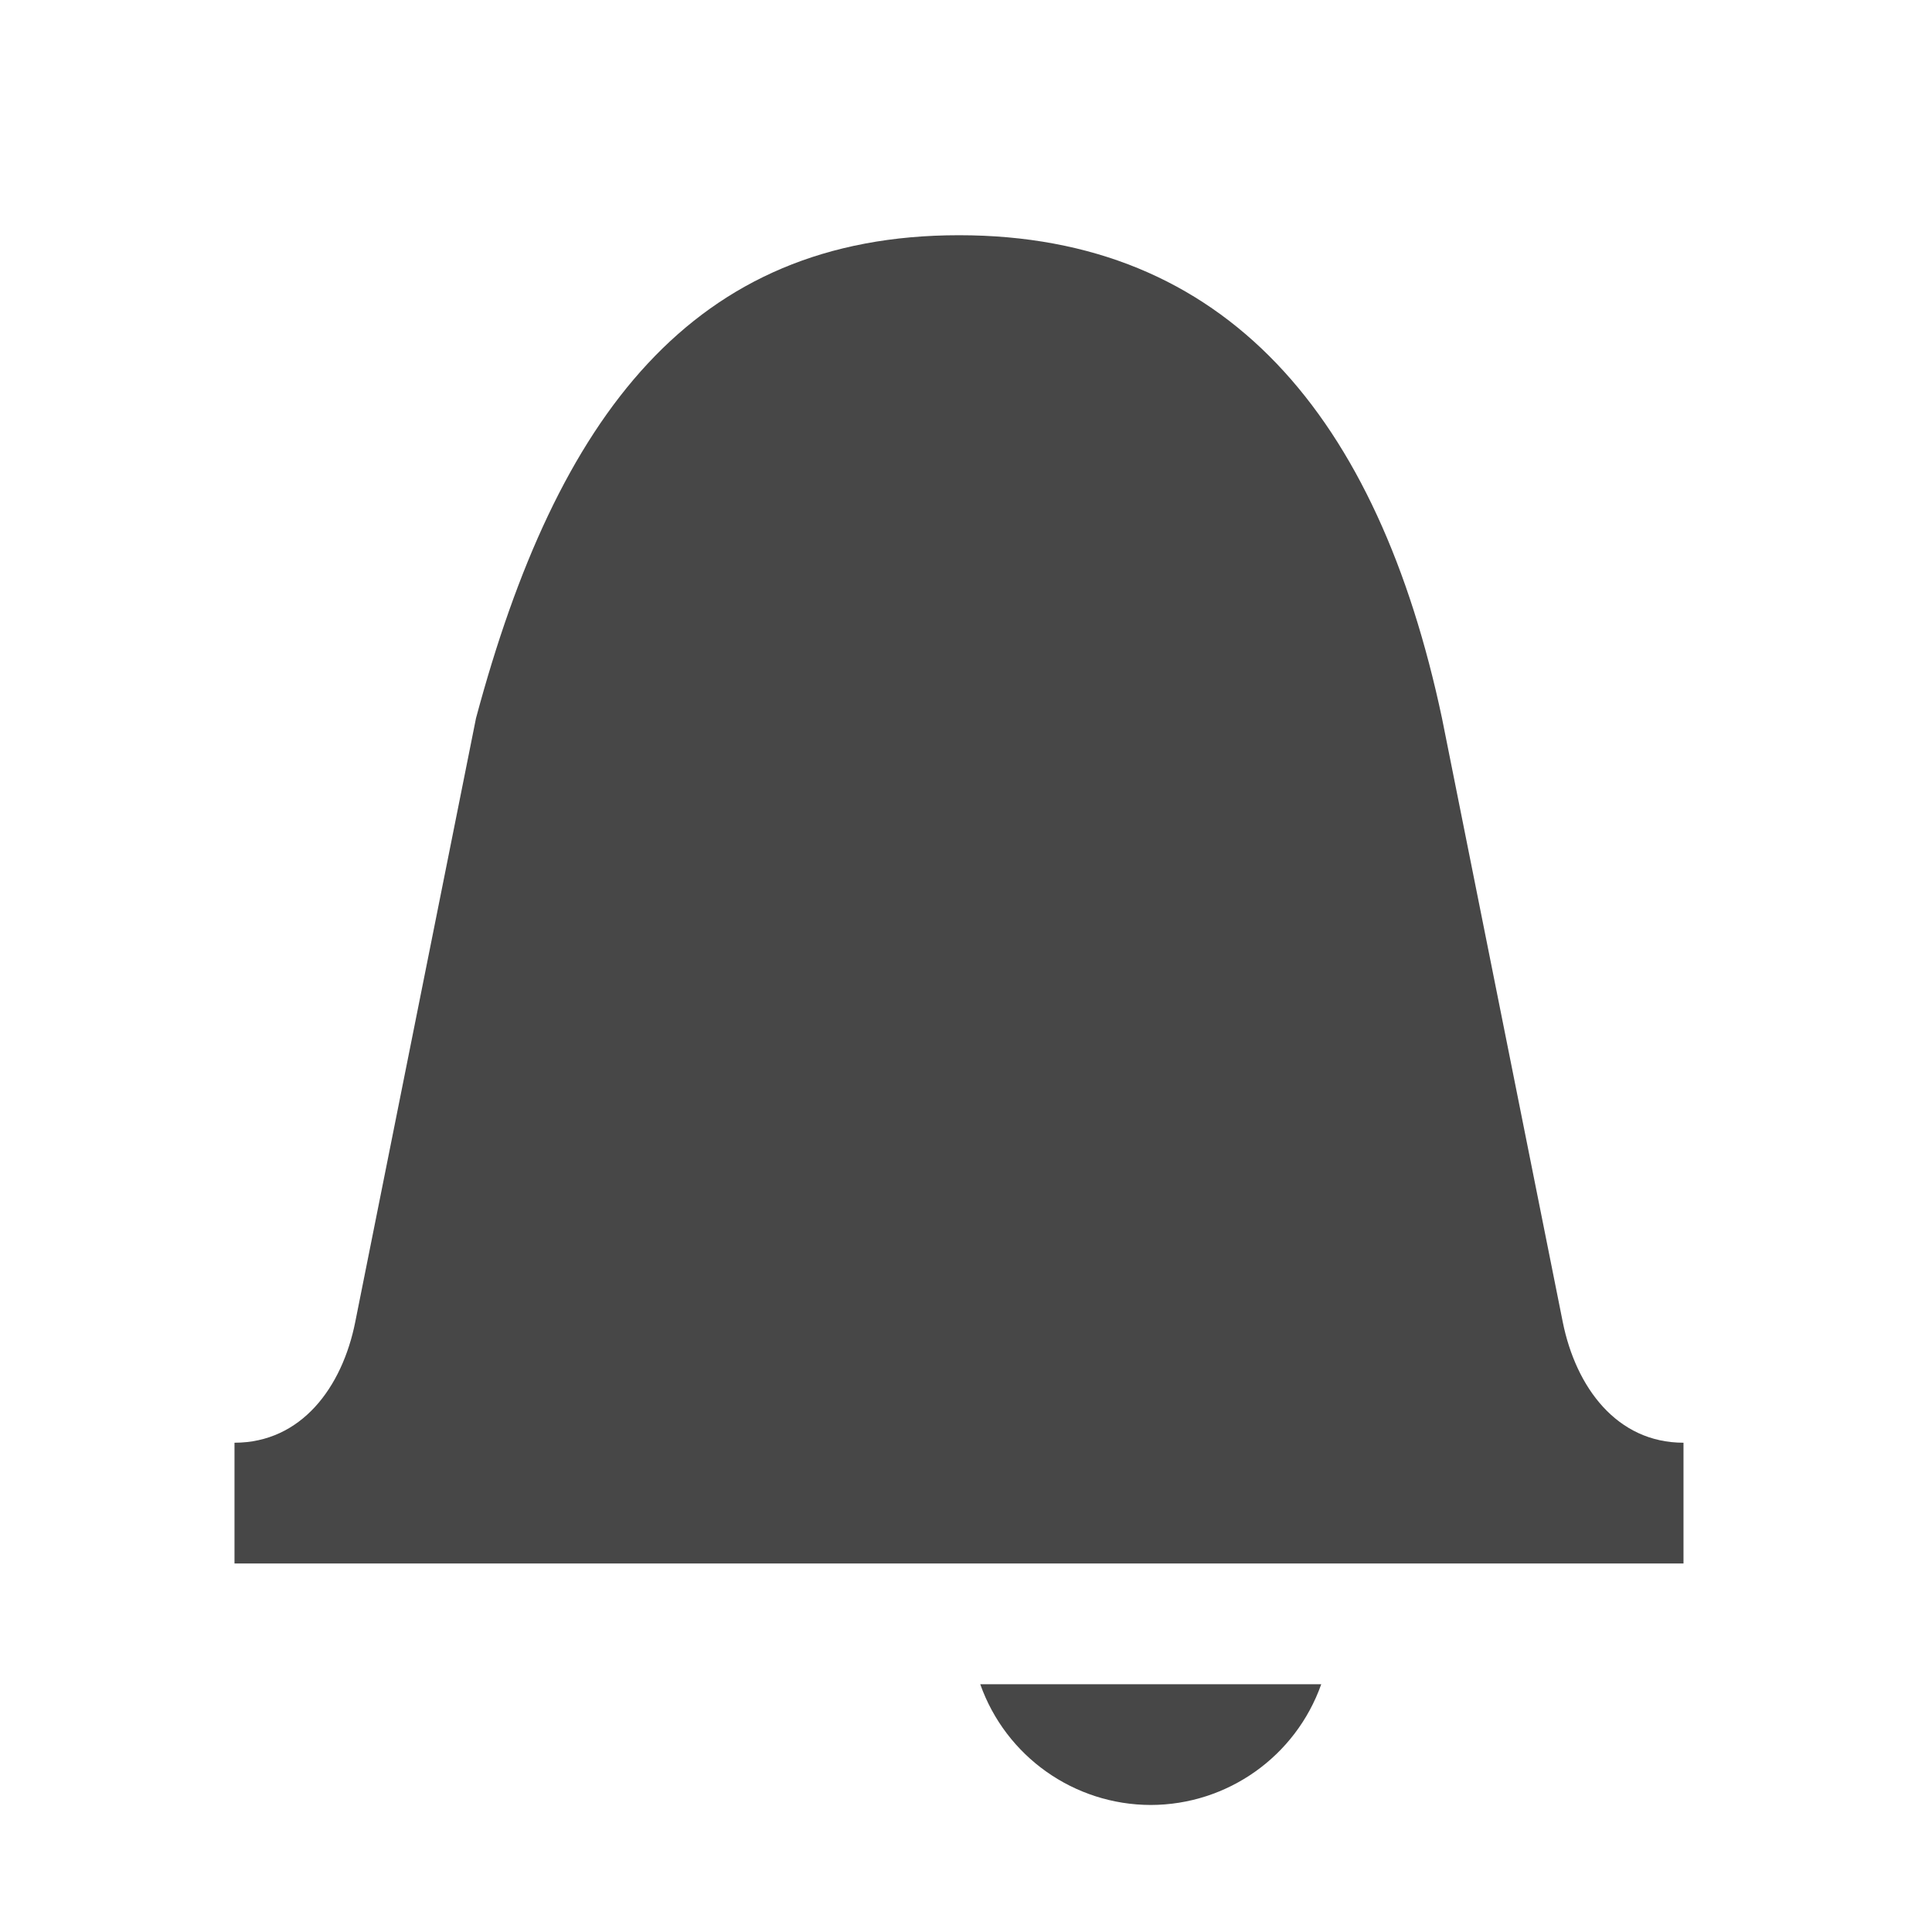
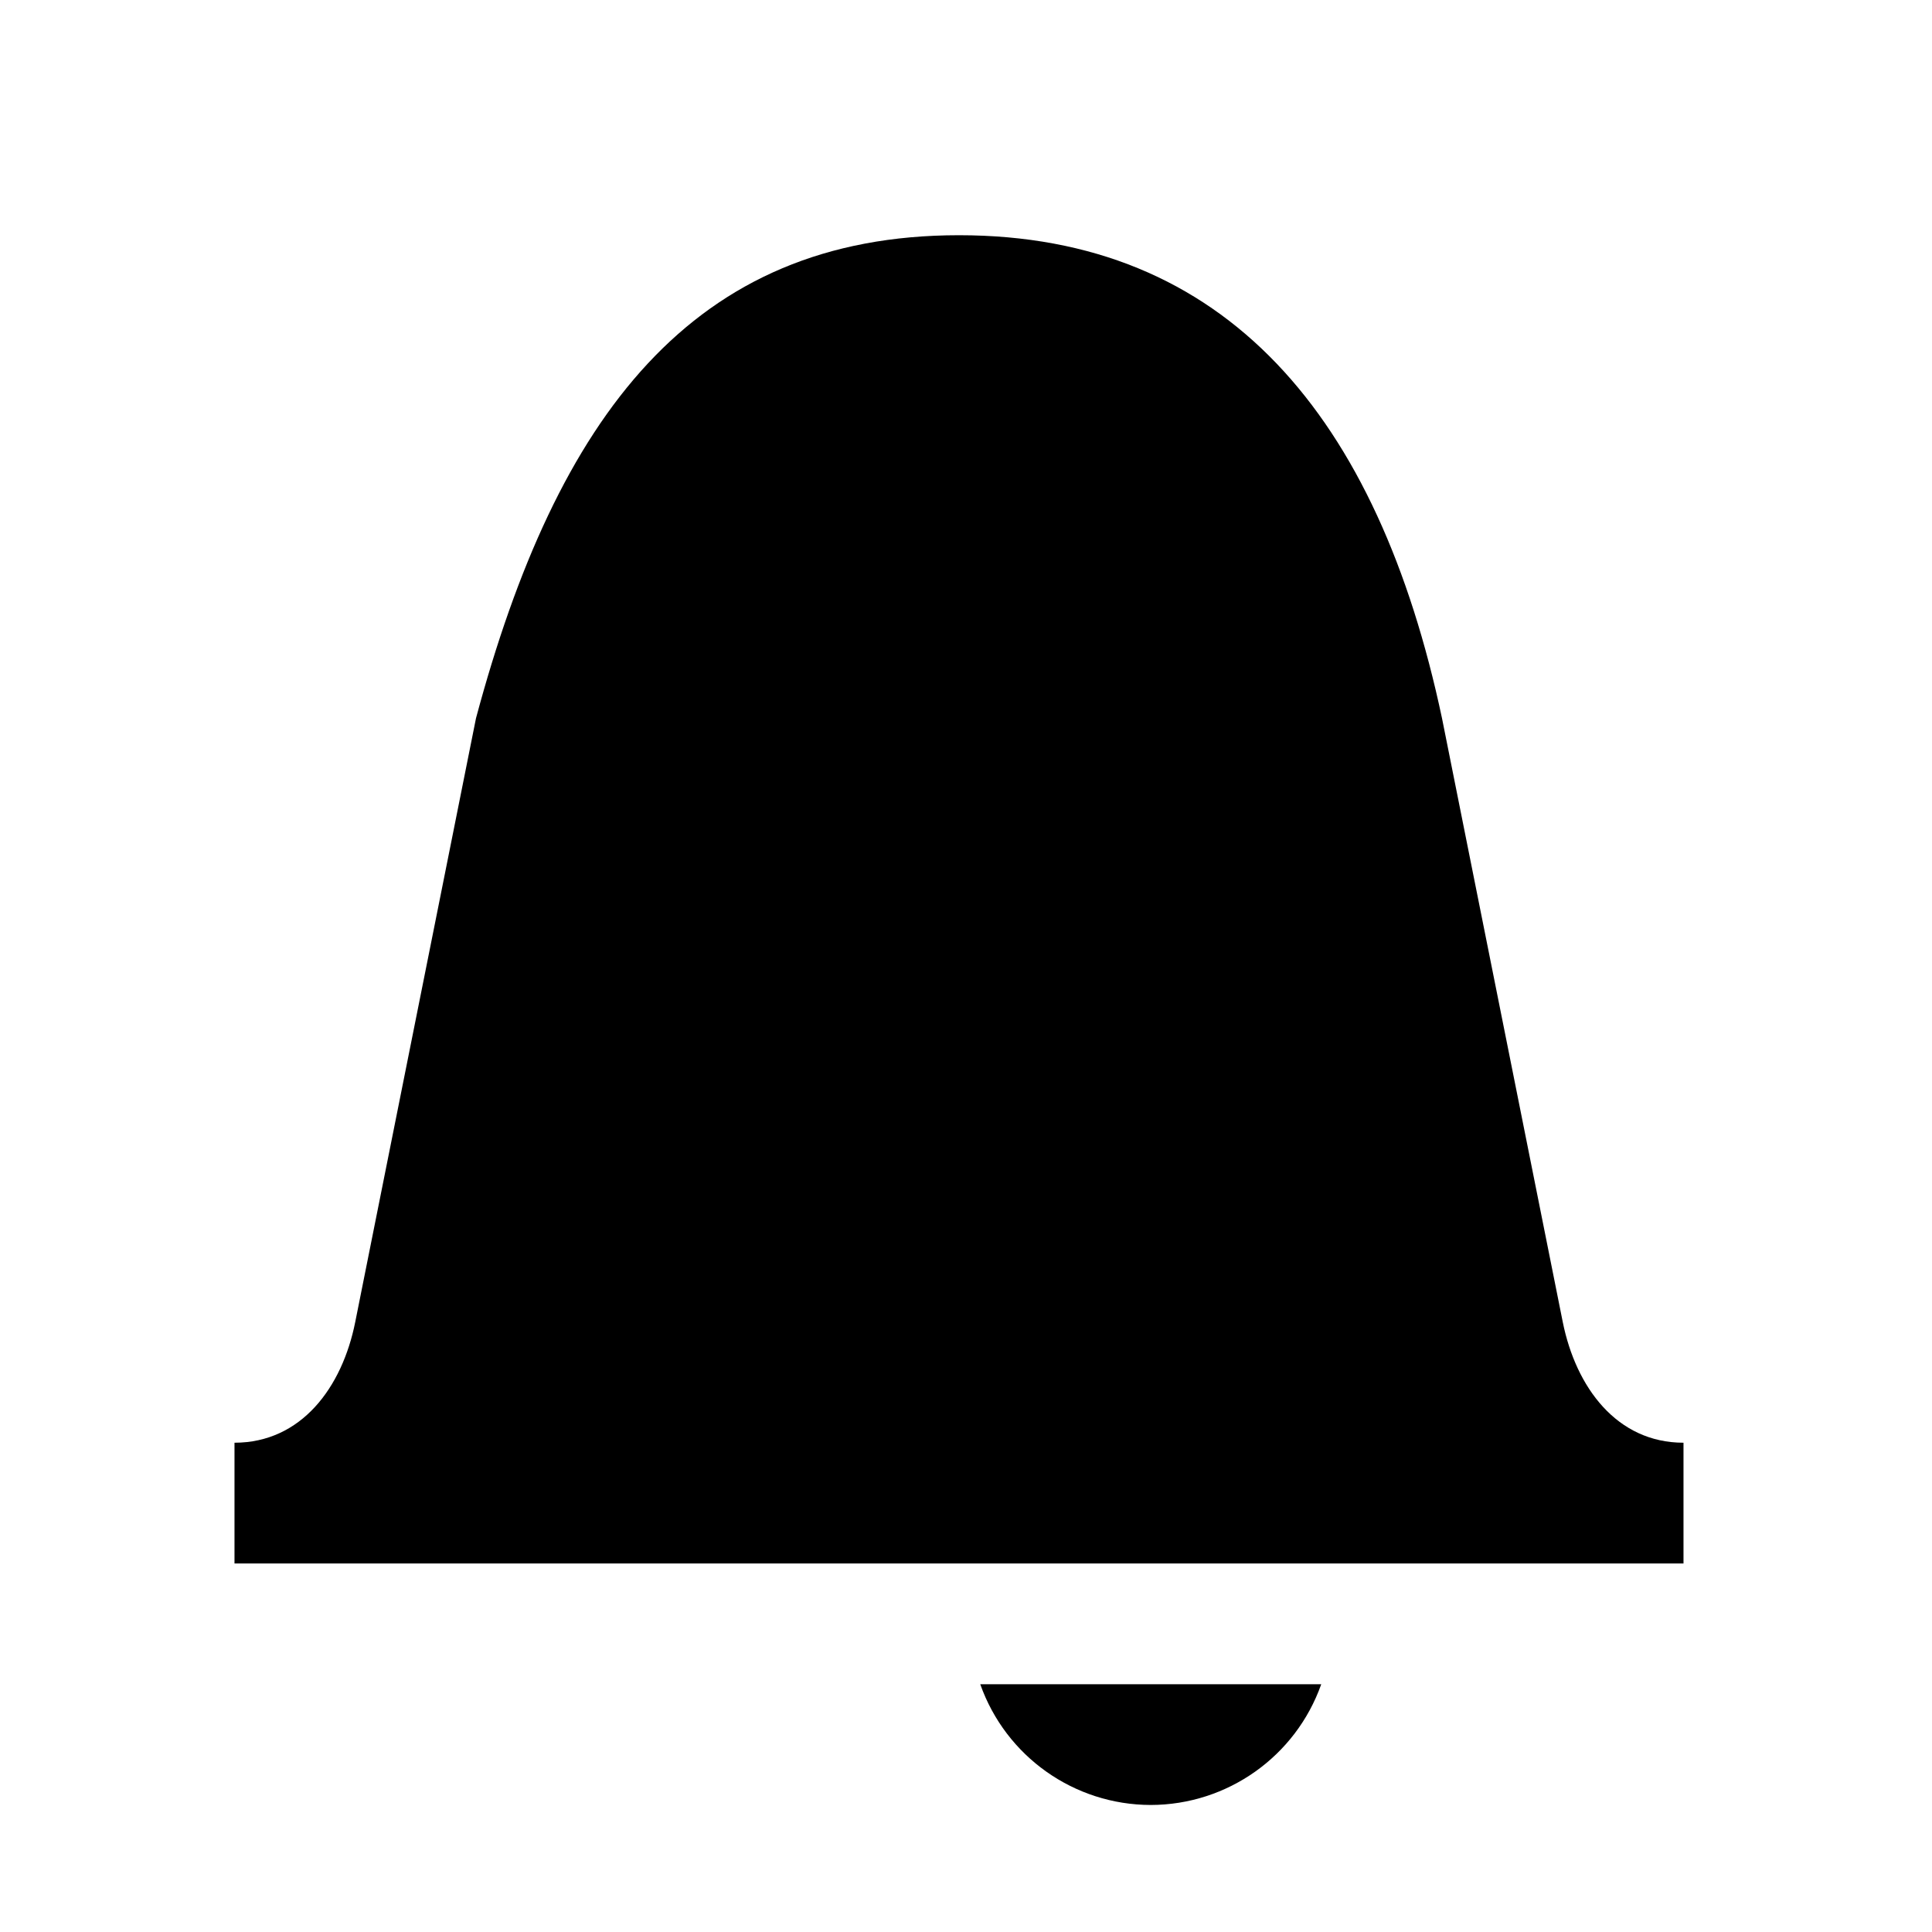
<svg xmlns="http://www.w3.org/2000/svg" width="16" height="16">
-   <path d="M7.942 1.948c-2.209 0-3.33 1.5-4 4l-1 5c-.108.542-.447 1-1 1v1h12v-1c-.552 0-.891-.458-1-1l-1-5c-.53-2.5-1.79-4-4-4zm.176 12a1.5 1.5 0 001.412 1 1.5 1.5 0 001.412-1z" style="marker:none" fill="#474747" />
+   <g id="icon-notify" class="icon">
+     <rect width="16" height="16" fill="#00000000" />
+     <path d="M7.942 1.948c-2.209 0-3.33 1.5-4 4l-1 5c-.108.542-.447 1-1 1v1h12v-1c-.552 0-.891-.458-1-1l-1-5c-.53-2.5-1.79-4-4-4zm.176 12a1.5 1.5 0 001.412 1 1.5 1.5 0 001.412-1z" />
+   </g>
</svg>
